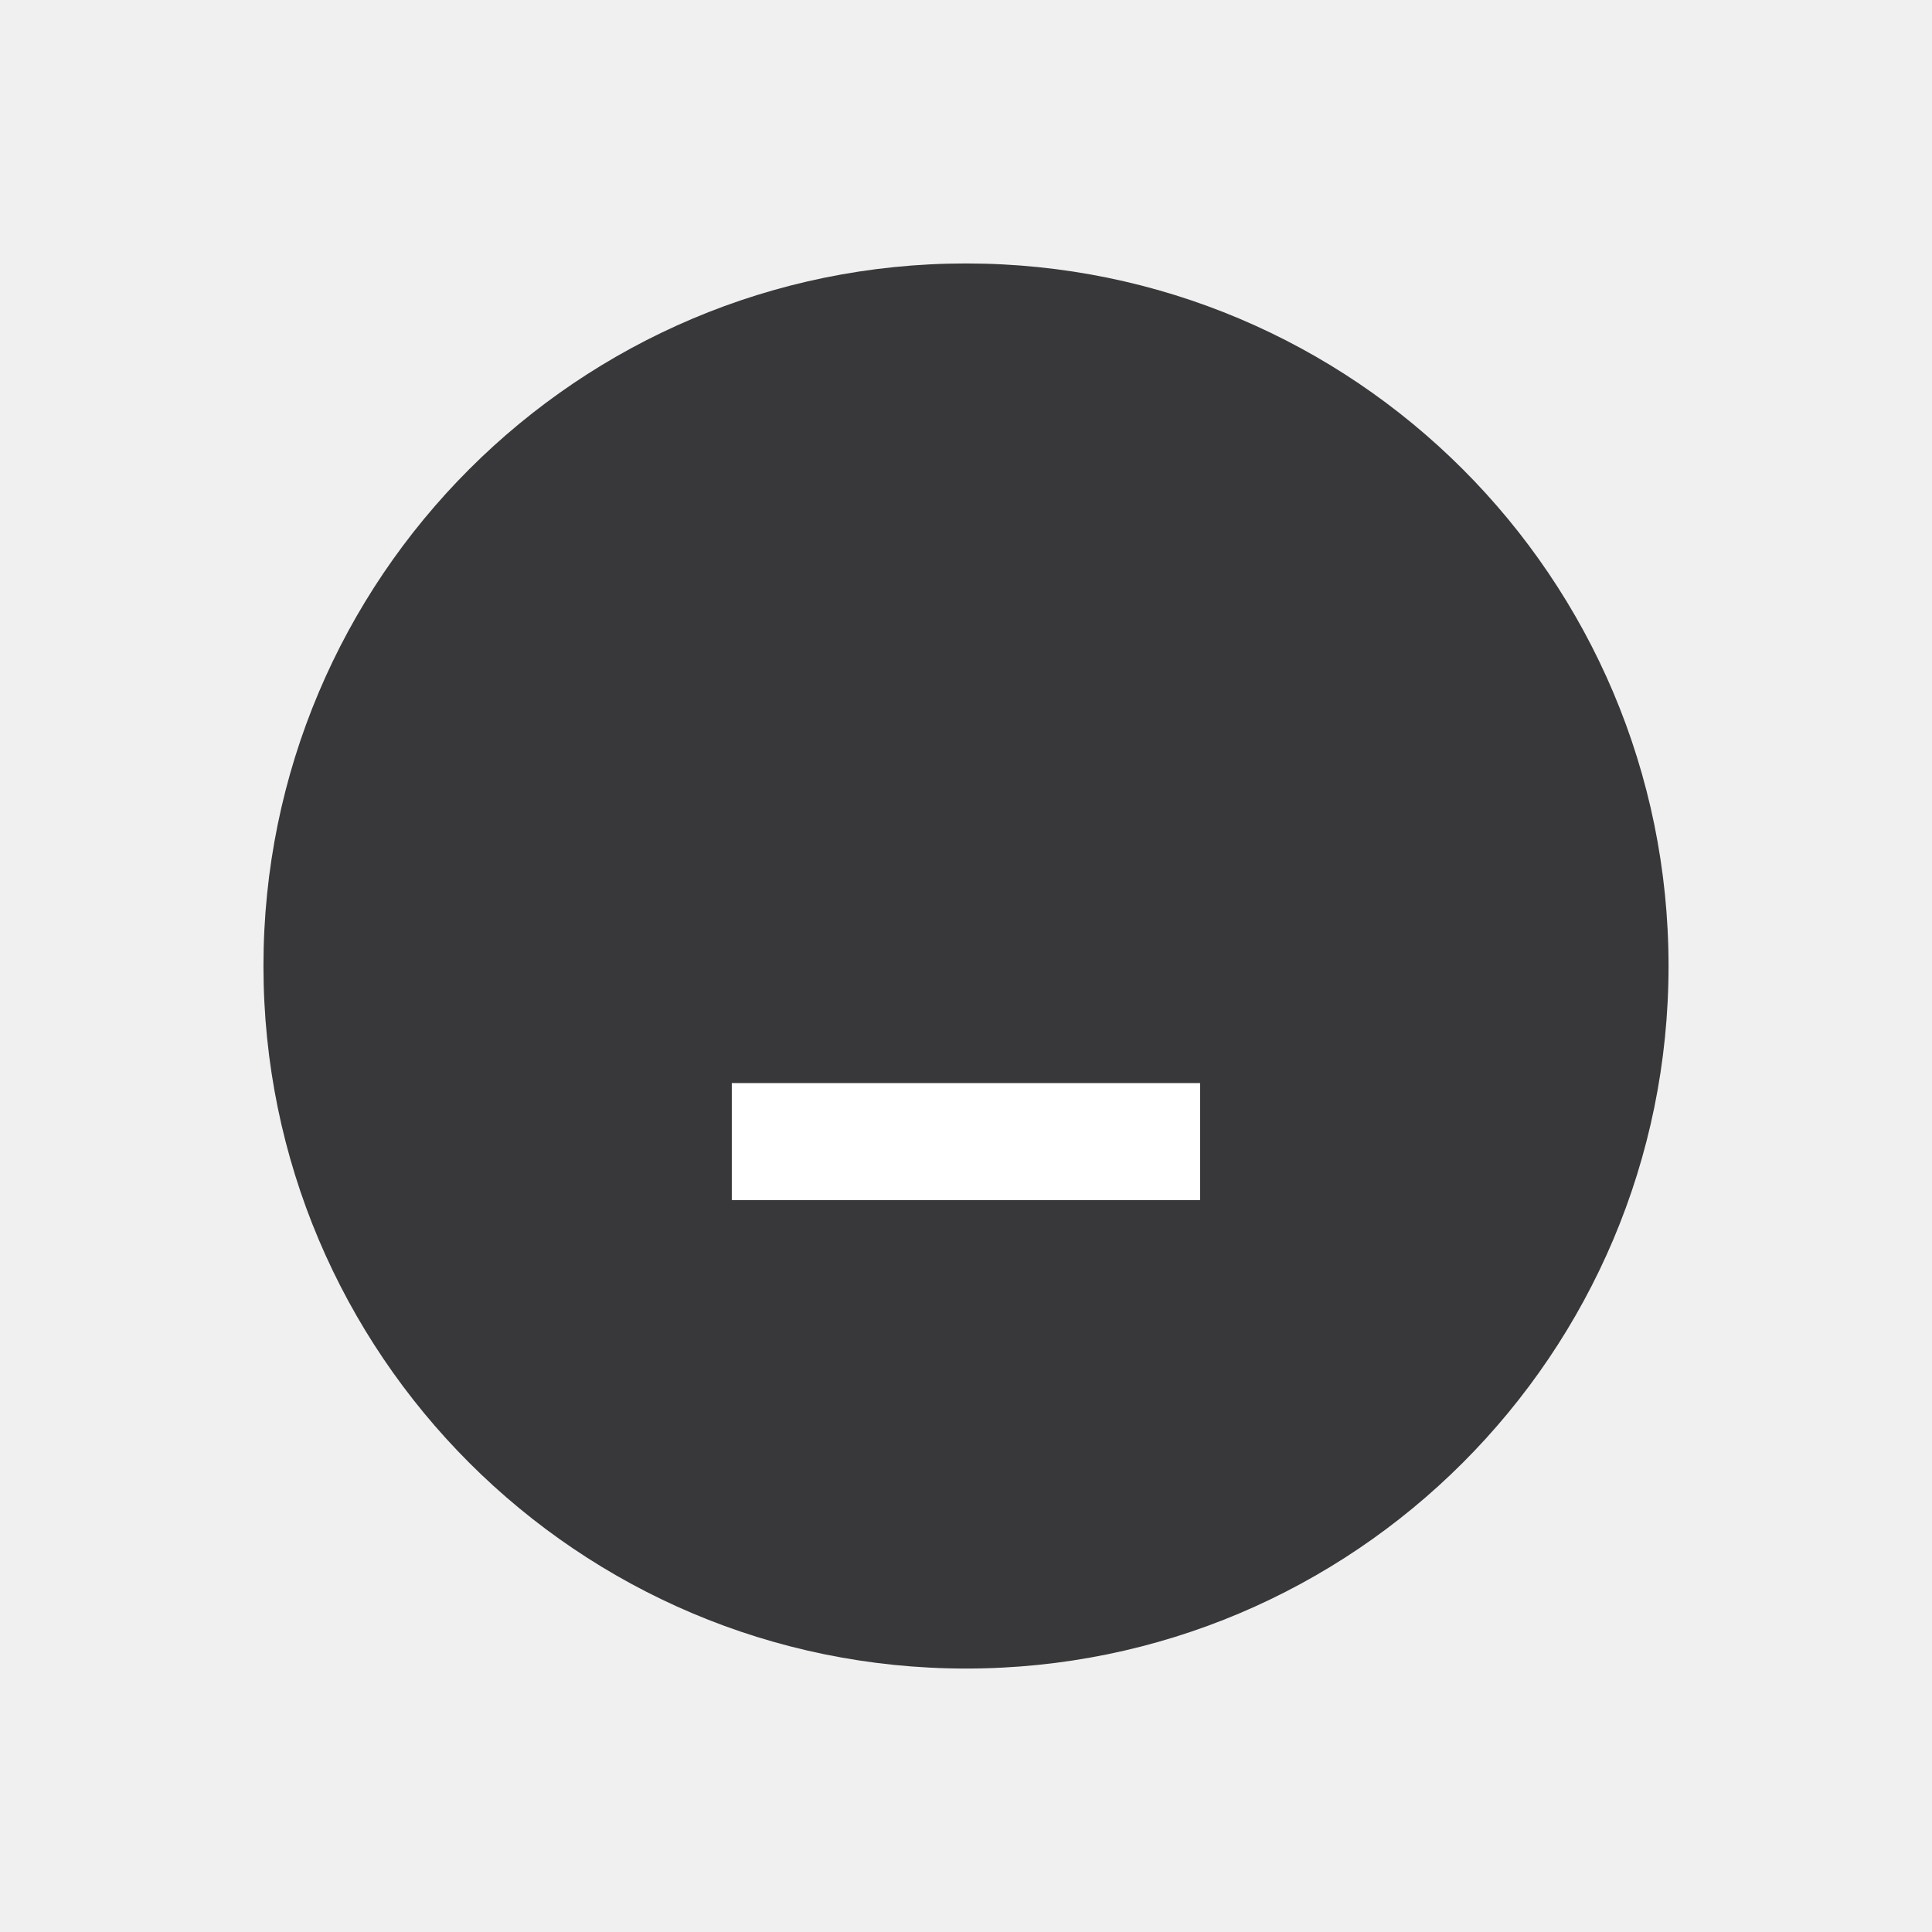
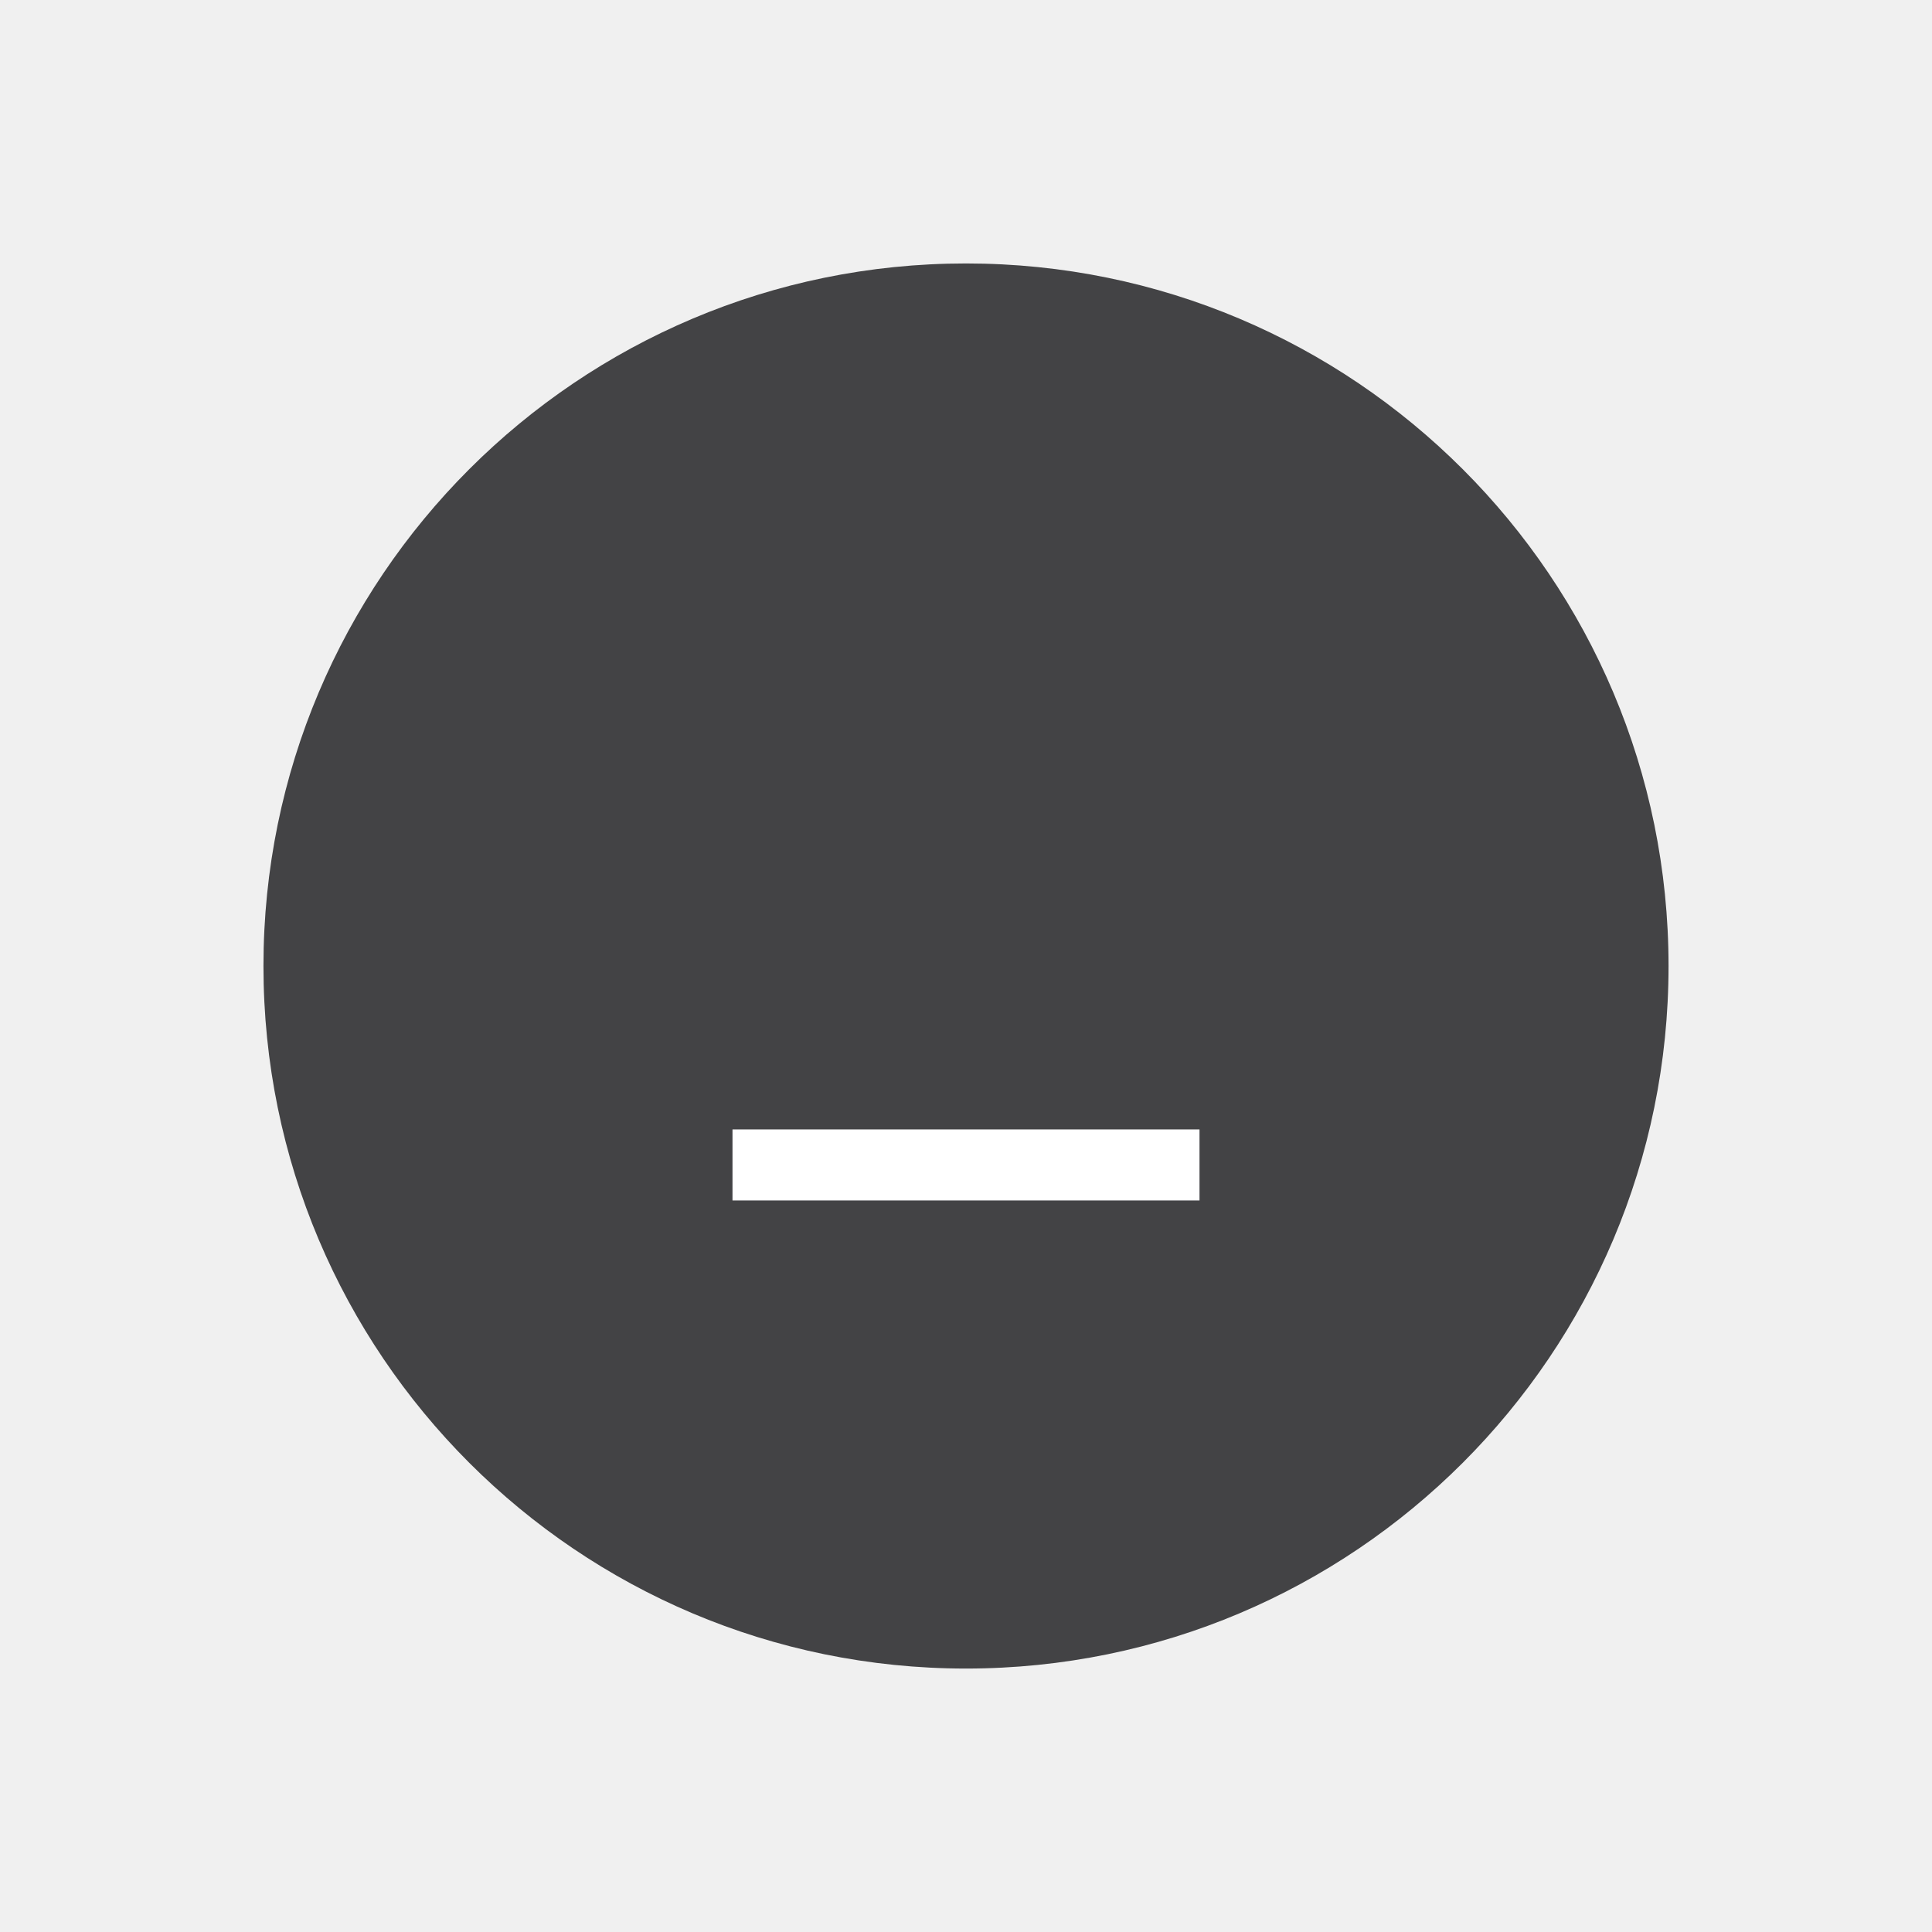
<svg xmlns="http://www.w3.org/2000/svg" xmlns:xlink="http://www.w3.org/1999/xlink" id="svg4306" width="22" height="22" version="1.1" style="enable-background:new">
  <defs id="defs22" />
  <use x="0" y="0" xlink:href="#g1000" id="use1002" transform="translate(28.47603)" width="100%" height="100%" />
  <g style="display:inline" id="active-center" transform="translate(-510,188.6378)">
    <g id="g4891-6-6" style="display:inline;opacity:1" transform="translate(-781,-432.6378)">
-       <ellipse cy="255" cx="1302" style="display:inline;opacity:1;fill:#38383b;fill-opacity:1;stroke:none;stroke-width:0;stroke-linecap:butt;stroke-linejoin:miter;stroke-miterlimit:4;stroke-dasharray:none;stroke-dashoffset:0;stroke-opacity:1" id="path4068-7-5-9-6-7-2-4-9-7" rx="8" ry="8" />
+       <ellipse cy="255" cx="1302" style="display:inline;opacity:1;fill:#434345;fill-opacity:1;stroke:none;stroke-width:0;stroke-linecap:butt;stroke-linejoin:miter;stroke-miterlimit:4;stroke-dasharray:none;stroke-dashoffset:0;stroke-opacity:1" id="path4068-7-5-9-6-7-2-4-9-7" rx="8" ry="8" />
      <g id="g4806-9-7-5" transform="translate(1294,247)" style="fill:#c0e3ff;fill-opacity:1">
        <g transform="translate(-81.0002,-967)" style="display:inline;fill:#c0e3ff;fill-opacity:1" id="layer9-78-7-4-3" />
        <g transform="translate(-81.0002,-967)" id="layer10-3-3-5-5" style="fill:#c0e3ff;fill-opacity:1" />
        <g transform="translate(-81.0002,-967)" id="layer11-19-75-2-6" style="fill:#c0e3ff;fill-opacity:1" />
        <g transform="translate(-81.0002,-967)" id="layer13-4-9-5-2" style="fill:#c0e3ff;fill-opacity:1" />
        <g transform="translate(-81.0002,-967)" id="layer14-8-5-4-9" style="fill:#c0e3ff;fill-opacity:1" />
        <g transform="translate(-81.0002,-967)" style="display:inline;fill:#c0e3ff;fill-opacity:1" id="layer15-5-8-7-1" />
        <g transform="translate(-81.0002,-967)" style="display:inline;fill:#c0e3ff;fill-opacity:1" id="g71291-1-7-4-2" />
        <g transform="translate(-81.0002,-967)" style="display:inline;fill:#c0e3ff;fill-opacity:1" id="g4953-7-1-4-7" />
        <g transform="translate(-81.0002,-967)" style="display:inline;fill:#c0e3ff;fill-opacity:1" id="layer12-3-0-3-0" />
      </g>
-       <path style="fill:#ffffff;fill-opacity:1;stroke-width:0;enable-background:new" d="M 13.333,12 H 8 v 1.333 h 5.333 z" id="path1" transform="translate(1291.333,244.3333)" />
    </g>
    <rect y="-185.638" x="513" height="16" width="16" id="rect17883-0-0-9" style="display:inline;opacity:1;fill:none;fill-opacity:1;stroke:none;stroke-width:1;stroke-linecap:butt;stroke-linejoin:miter;stroke-miterlimit:4;stroke-dasharray:none;stroke-dashoffset:0;stroke-opacity:0" />
+     <rect style="enable-background:new;fill:#ffffff;stroke-width:11.511;stroke-linejoin:round" id="rect1" width="5.318" height="0.809" x="8.341" y="12.861" transform="translate(510,-188.6378)" />
  </g>
  <g transform="matrix(1,0,0,0.9994542,-510.9259,231.5452)" id="hover-center" style="display:inline">
    <g transform="translate(-780.0739,-432.6465)" style="display:inline;opacity:1" id="g6282-3">
-       <ellipse ry="8" rx="8" id="ellipse6256-6" style="display:inline;opacity:1;fill:#434346;fill-opacity:0.953;stroke:none;stroke-width:0;stroke-linecap:butt;stroke-linejoin:miter;stroke-miterlimit:4;stroke-dasharray:none;stroke-dashoffset:0;stroke-opacity:1" cx="1302" cy="255" />
+       <ellipse ry="8" rx="8" id="ellipse6256-6" style="display:inline;opacity:1;fill:#646467;fill-opacity:1;stroke:none;stroke-width:0;stroke-linecap:butt;stroke-linejoin:miter;stroke-miterlimit:4;stroke-dasharray:none;stroke-dashoffset:0;stroke-opacity:1" cx="1302" cy="255" />
    </g>
    <rect style="display:inline;opacity:1;fill:none;fill-opacity:1;stroke:none;stroke-width:1;stroke-linecap:butt;stroke-linejoin:miter;stroke-miterlimit:4;stroke-dasharray:none;stroke-dashoffset:0;stroke-opacity:0" id="rect6284-3" width="16" height="16" x="513.926" y="-185.638" />
-     <path style="display:inline;fill:#ffffff;fill-opacity:1;stroke-width:0;enable-background:new" d="m 524.593,-176.308 h -5.333 v 1.333 h 5.333 z" id="path1-9" />
+     <rect style="enable-background:new;fill:#ffffff;stroke-width:11.511;stroke-linejoin:round" id="rect1-8" width="5.318" height="0.809" x="8.341" y="55.856" transform="matrix(1,0,0,1.000546,510.9259,-231.6717)" />
  </g>
  <g style="display:inline" id="pressed-center" transform="translate(-510,255.6378)">
    <g id="g6378-7" style="display:inline;opacity:1" transform="translate(-781,-432.6378)">
-       <ellipse cy="255" cx="1302" style="display:inline;opacity:1;fill:#646467;fill-opacity:1;stroke:none;stroke-width:0;stroke-linecap:butt;stroke-linejoin:miter;stroke-miterlimit:4;stroke-dasharray:none;stroke-dashoffset:0;stroke-opacity:1" id="ellipse6352-5" rx="8" ry="8" />
+       <ellipse cy="255" cx="1302" style="display:inline;opacity:1;fill:#7e7e84;fill-opacity:0.953;stroke:none;stroke-width:0;stroke-linecap:butt;stroke-linejoin:miter;stroke-miterlimit:4;stroke-dasharray:none;stroke-dashoffset:0;stroke-opacity:1" id="ellipse6352-5" rx="8" ry="8" />
    </g>
    <rect y="-185.638" x="513" height="16" width="16" id="rect6380-3" style="display:inline;opacity:1;fill:none;fill-opacity:1;stroke:none;stroke-width:1;stroke-linecap:butt;stroke-linejoin:miter;stroke-miterlimit:4;stroke-dasharray:none;stroke-dashoffset:0;stroke-opacity:0" />
-     <path style="display:inline;fill:#ffffff;fill-opacity:1;stroke-width:0;enable-background:new" d="m 523.667,-176.304 h -5.333 v 1.333 h 5.333 z" id="path1-5-2" />
+     <rect style="enable-background:new;fill:#ffffff;stroke-width:11.511;stroke-linejoin:round" id="rect1-8-7" width="5.318" height="0.809" x="8.341" y="79.865" transform="translate(510,-255.6378)" />
  </g>
  <g transform="translate(-510,209.6378)" id="inactive-center" style="display:inline">
    <g transform="translate(-781,-432.6378)" style="display:inline;opacity:1" id="g6472-9">
      <ellipse ry="8" rx="8" id="ellipse6448-4" style="display:inline;opacity:1;fill:#2c2c30;fill-opacity:1;stroke:none;stroke-width:0;stroke-linecap:butt;stroke-linejoin:miter;stroke-miterlimit:4;stroke-dasharray:none;stroke-dashoffset:0;stroke-opacity:1" cx="1302" cy="255" />
      <g style="fill:#c0e3ff;fill-opacity:1" transform="translate(1294,247)" id="g6470-7">
        <g id="g6452-8" style="display:inline;fill:#c0e3ff;fill-opacity:1" transform="translate(-81.0002,-967)" />
        <g style="fill:#c0e3ff;fill-opacity:1" id="g6454-4" transform="translate(-81.0002,-967)" />
        <g style="fill:#c0e3ff;fill-opacity:1" id="g6456-5" transform="translate(-81.0002,-967)" />
        <g style="fill:#c0e3ff;fill-opacity:1" id="g6458-0" transform="translate(-81.0002,-967)" />
        <g style="fill:#c0e3ff;fill-opacity:1" id="g6460-3" transform="translate(-81.0002,-967)" />
        <g id="g6462-6" style="display:inline;fill:#c0e3ff;fill-opacity:1" transform="translate(-81.0002,-967)" />
        <g id="g6464-1" style="display:inline;fill:#c0e3ff;fill-opacity:1" transform="translate(-81.0002,-967)" />
        <g id="g6466-0" style="display:inline;fill:#c0e3ff;fill-opacity:1" transform="translate(-81.0002,-967)" />
        <g id="g6468-6" style="display:inline;fill:#c0e3ff;fill-opacity:1" transform="translate(-81.0002,-967)" />
      </g>
    </g>
    <rect style="display:inline;opacity:1;fill:none;fill-opacity:1;stroke:none;stroke-width:1;stroke-linecap:butt;stroke-linejoin:miter;stroke-miterlimit:4;stroke-dasharray:none;stroke-dashoffset:0;stroke-opacity:0" id="rect6474-3" width="16" height="16" x="513" y="-185.638" />
-     <path style="display:inline;fill:#919193;fill-opacity:1;stroke-width:0;enable-background:new" d="m 523.667,-176.305 h -5.333 v 1.333 h 5.333 z" id="path1-5" />
+     <rect style="enable-background:new;fill:#919193;fill-opacity:1;stroke-width:11.511;stroke-linejoin:round" id="rect1-5" width="5.318" height="0.809" x="8.341" y="33.861" transform="translate(510,-209.6378)" />
  </g>
  <g style="display:inline" id="deactivated-center" transform="translate(-534,209.6378)">
    <g id="g1055" style="display:inline;opacity:1" transform="translate(-781,-432.6378)">
      <ellipse cy="255" cx="1302" style="display:inline;opacity:1;fill:#2c2c30;fill-opacity:1;stroke:none;stroke-width:0;stroke-linecap:butt;stroke-linejoin:miter;stroke-miterlimit:4;stroke-dasharray:none;stroke-dashoffset:0;stroke-opacity:1" id="ellipse1033" rx="8" ry="8" />
      <g id="g1053" transform="translate(1294,247)" style="fill:#c0e3ff;fill-opacity:1">
        <g transform="translate(-81.0002,-967)" style="display:inline;fill:#c0e3ff;fill-opacity:1" id="g1035" />
        <g transform="translate(-81.0002,-967)" id="g1037" style="fill:#c0e3ff;fill-opacity:1" />
        <g transform="translate(-81.0002,-967)" id="g1039" style="fill:#c0e3ff;fill-opacity:1" />
        <g transform="translate(-81.0002,-967)" id="g1041" style="fill:#c0e3ff;fill-opacity:1" />
        <g transform="translate(-81.0002,-967)" id="g1043" style="fill:#c0e3ff;fill-opacity:1" />
        <g transform="translate(-81.0002,-967)" style="display:inline;fill:#c0e3ff;fill-opacity:1" id="g1045" />
        <g transform="translate(-81.0002,-967)" style="display:inline;fill:#c0e3ff;fill-opacity:1" id="g1047" />
        <g transform="translate(-81.0002,-967)" style="display:inline;fill:#c0e3ff;fill-opacity:1" id="g1049" />
        <g transform="translate(-81.0002,-967)" style="display:inline;fill:#c0e3ff;fill-opacity:1" id="g1051" />
      </g>
    </g>
    <rect y="-185.638" x="513" height="16" width="16" id="rect1057" style="display:inline;opacity:1;fill:none;fill-opacity:1;stroke:none;stroke-width:1;stroke-linecap:butt;stroke-linejoin:miter;stroke-miterlimit:4;stroke-dasharray:none;stroke-dashoffset:0;stroke-opacity:0" />
-     <path style="display:inline;fill:#919193;fill-opacity:1;stroke-width:0;enable-background:new" d="m 523.667,-176.305 h -5.333 v 1.333 h 5.333 z" id="path1-56" />
+     <rect style="enable-background:new;fill:#919193;stroke-width:11.511;stroke-linejoin:round;fill-opacity:1" id="rect1-5-2" width="5.318" height="0.809" x="-15.659" y="33.884" transform="translate(534,-209.6378)" />
  </g>
</svg>
